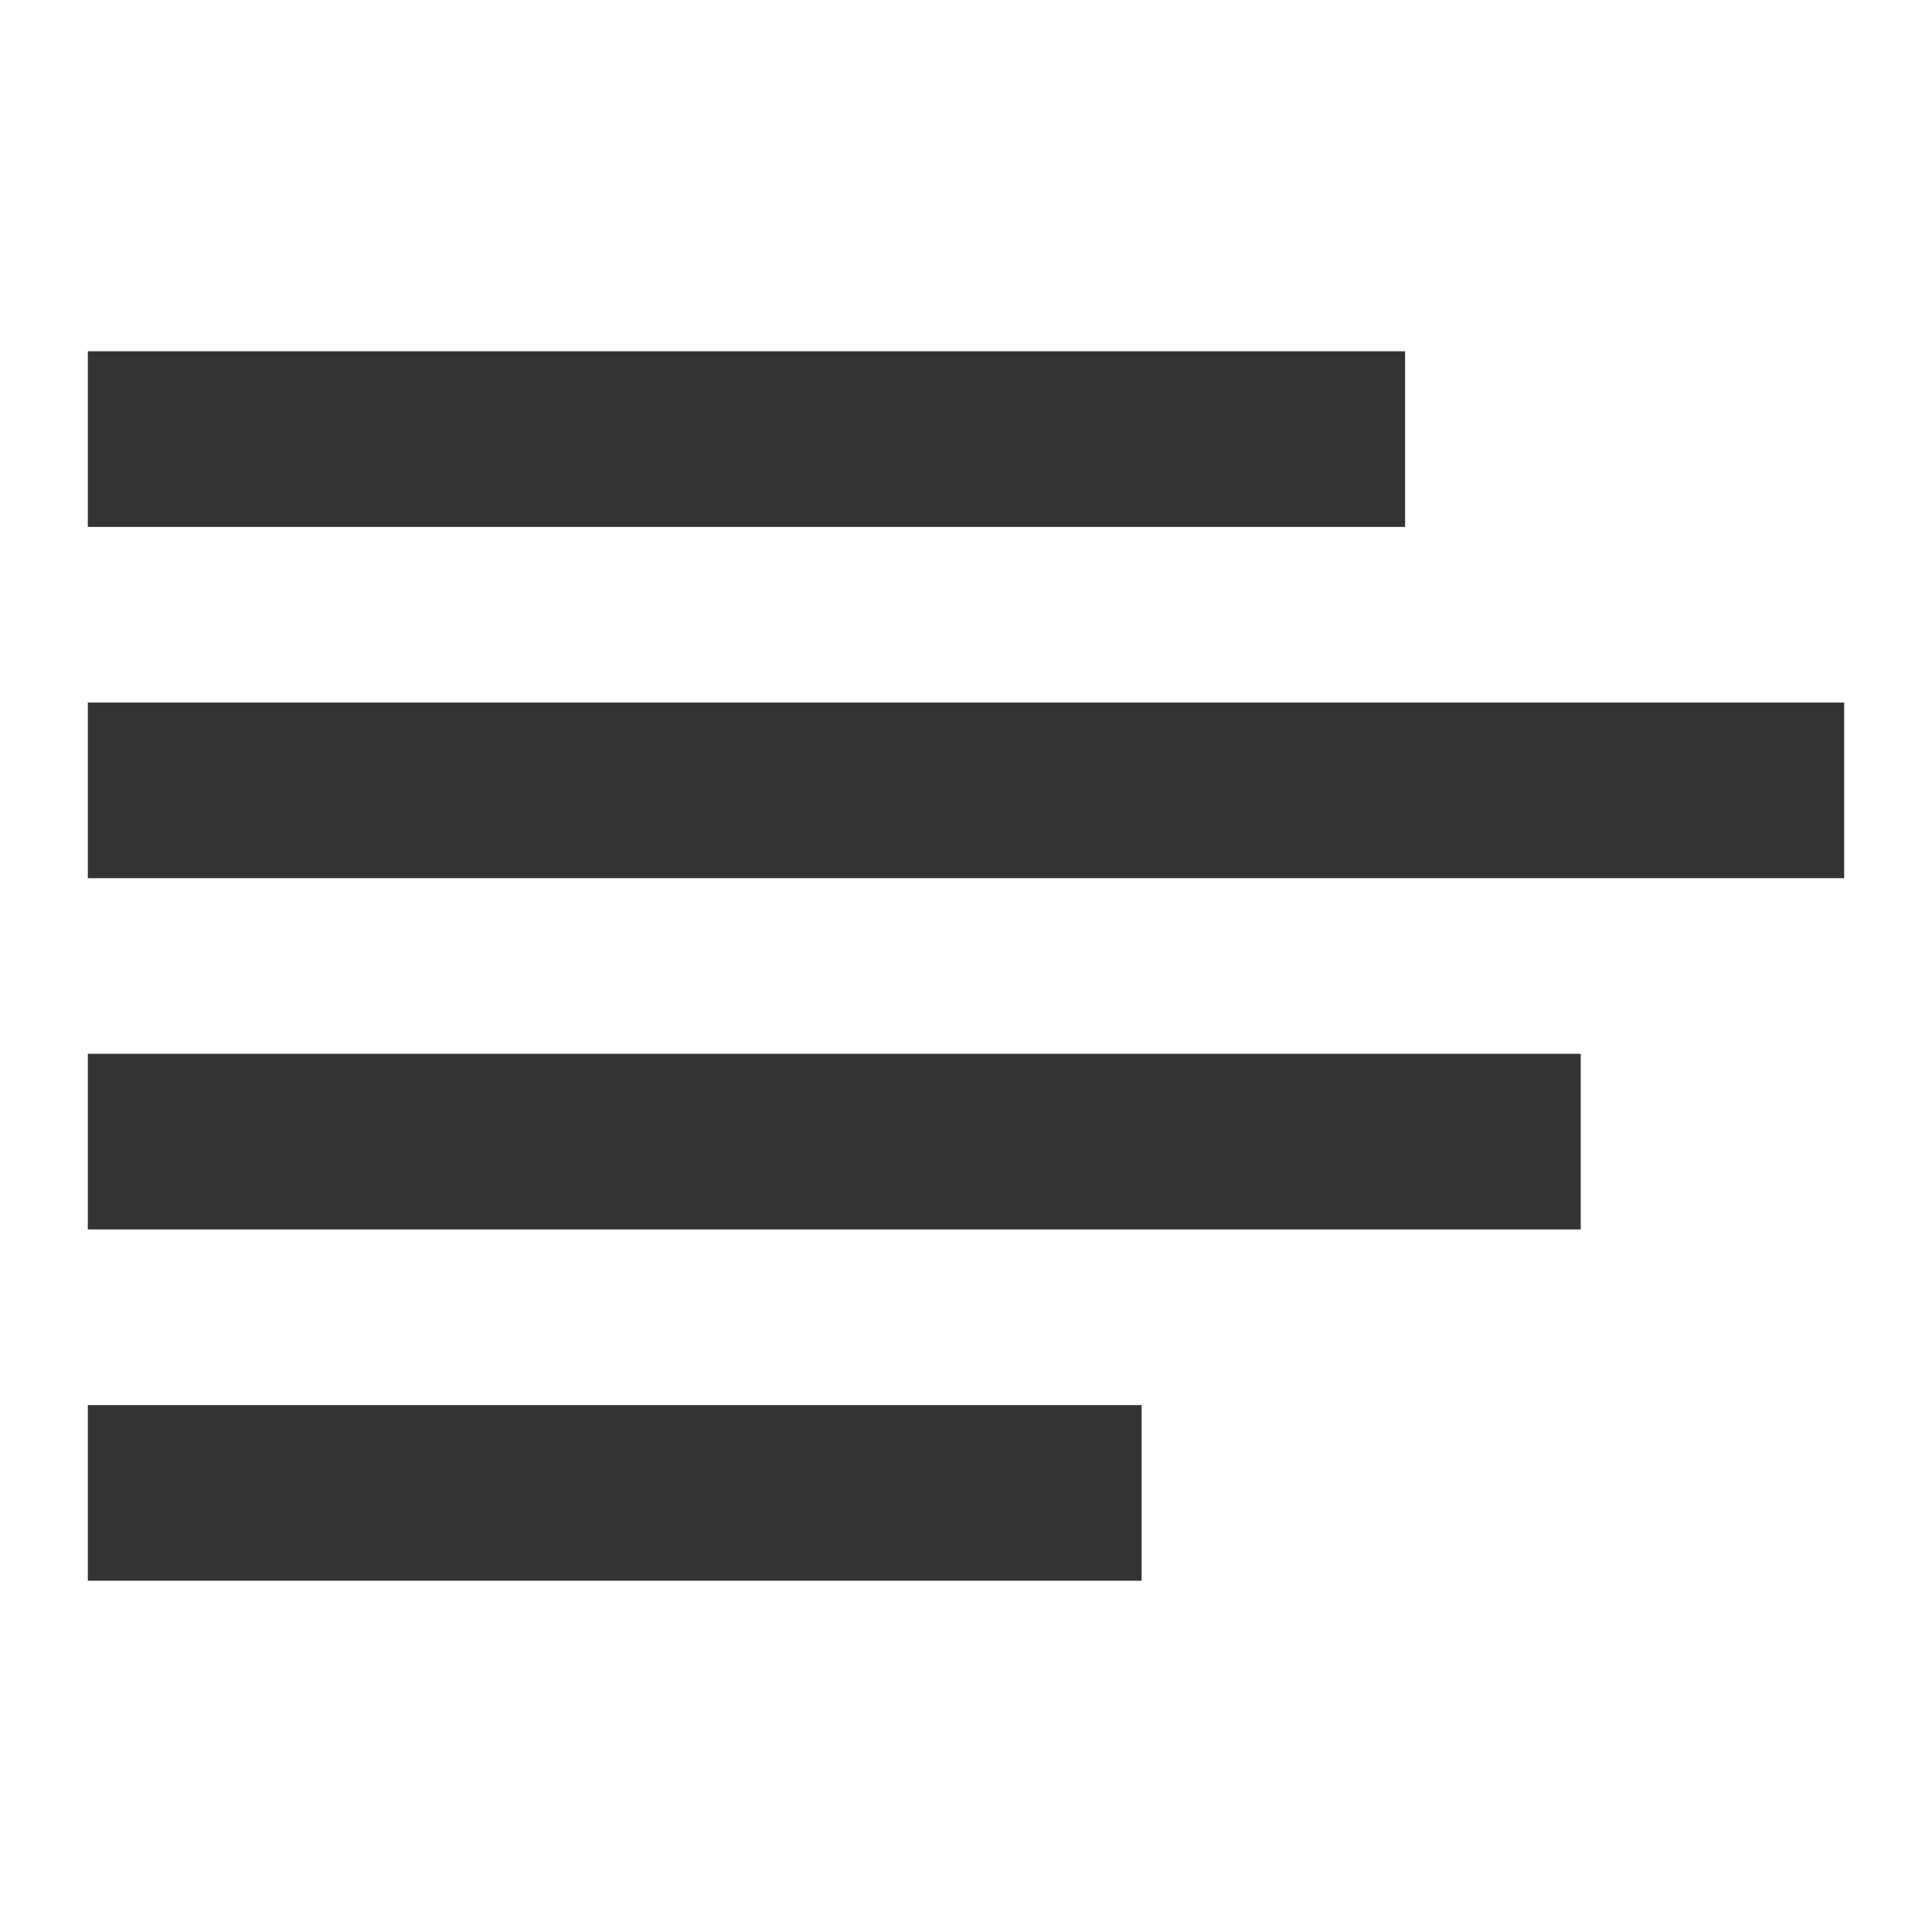
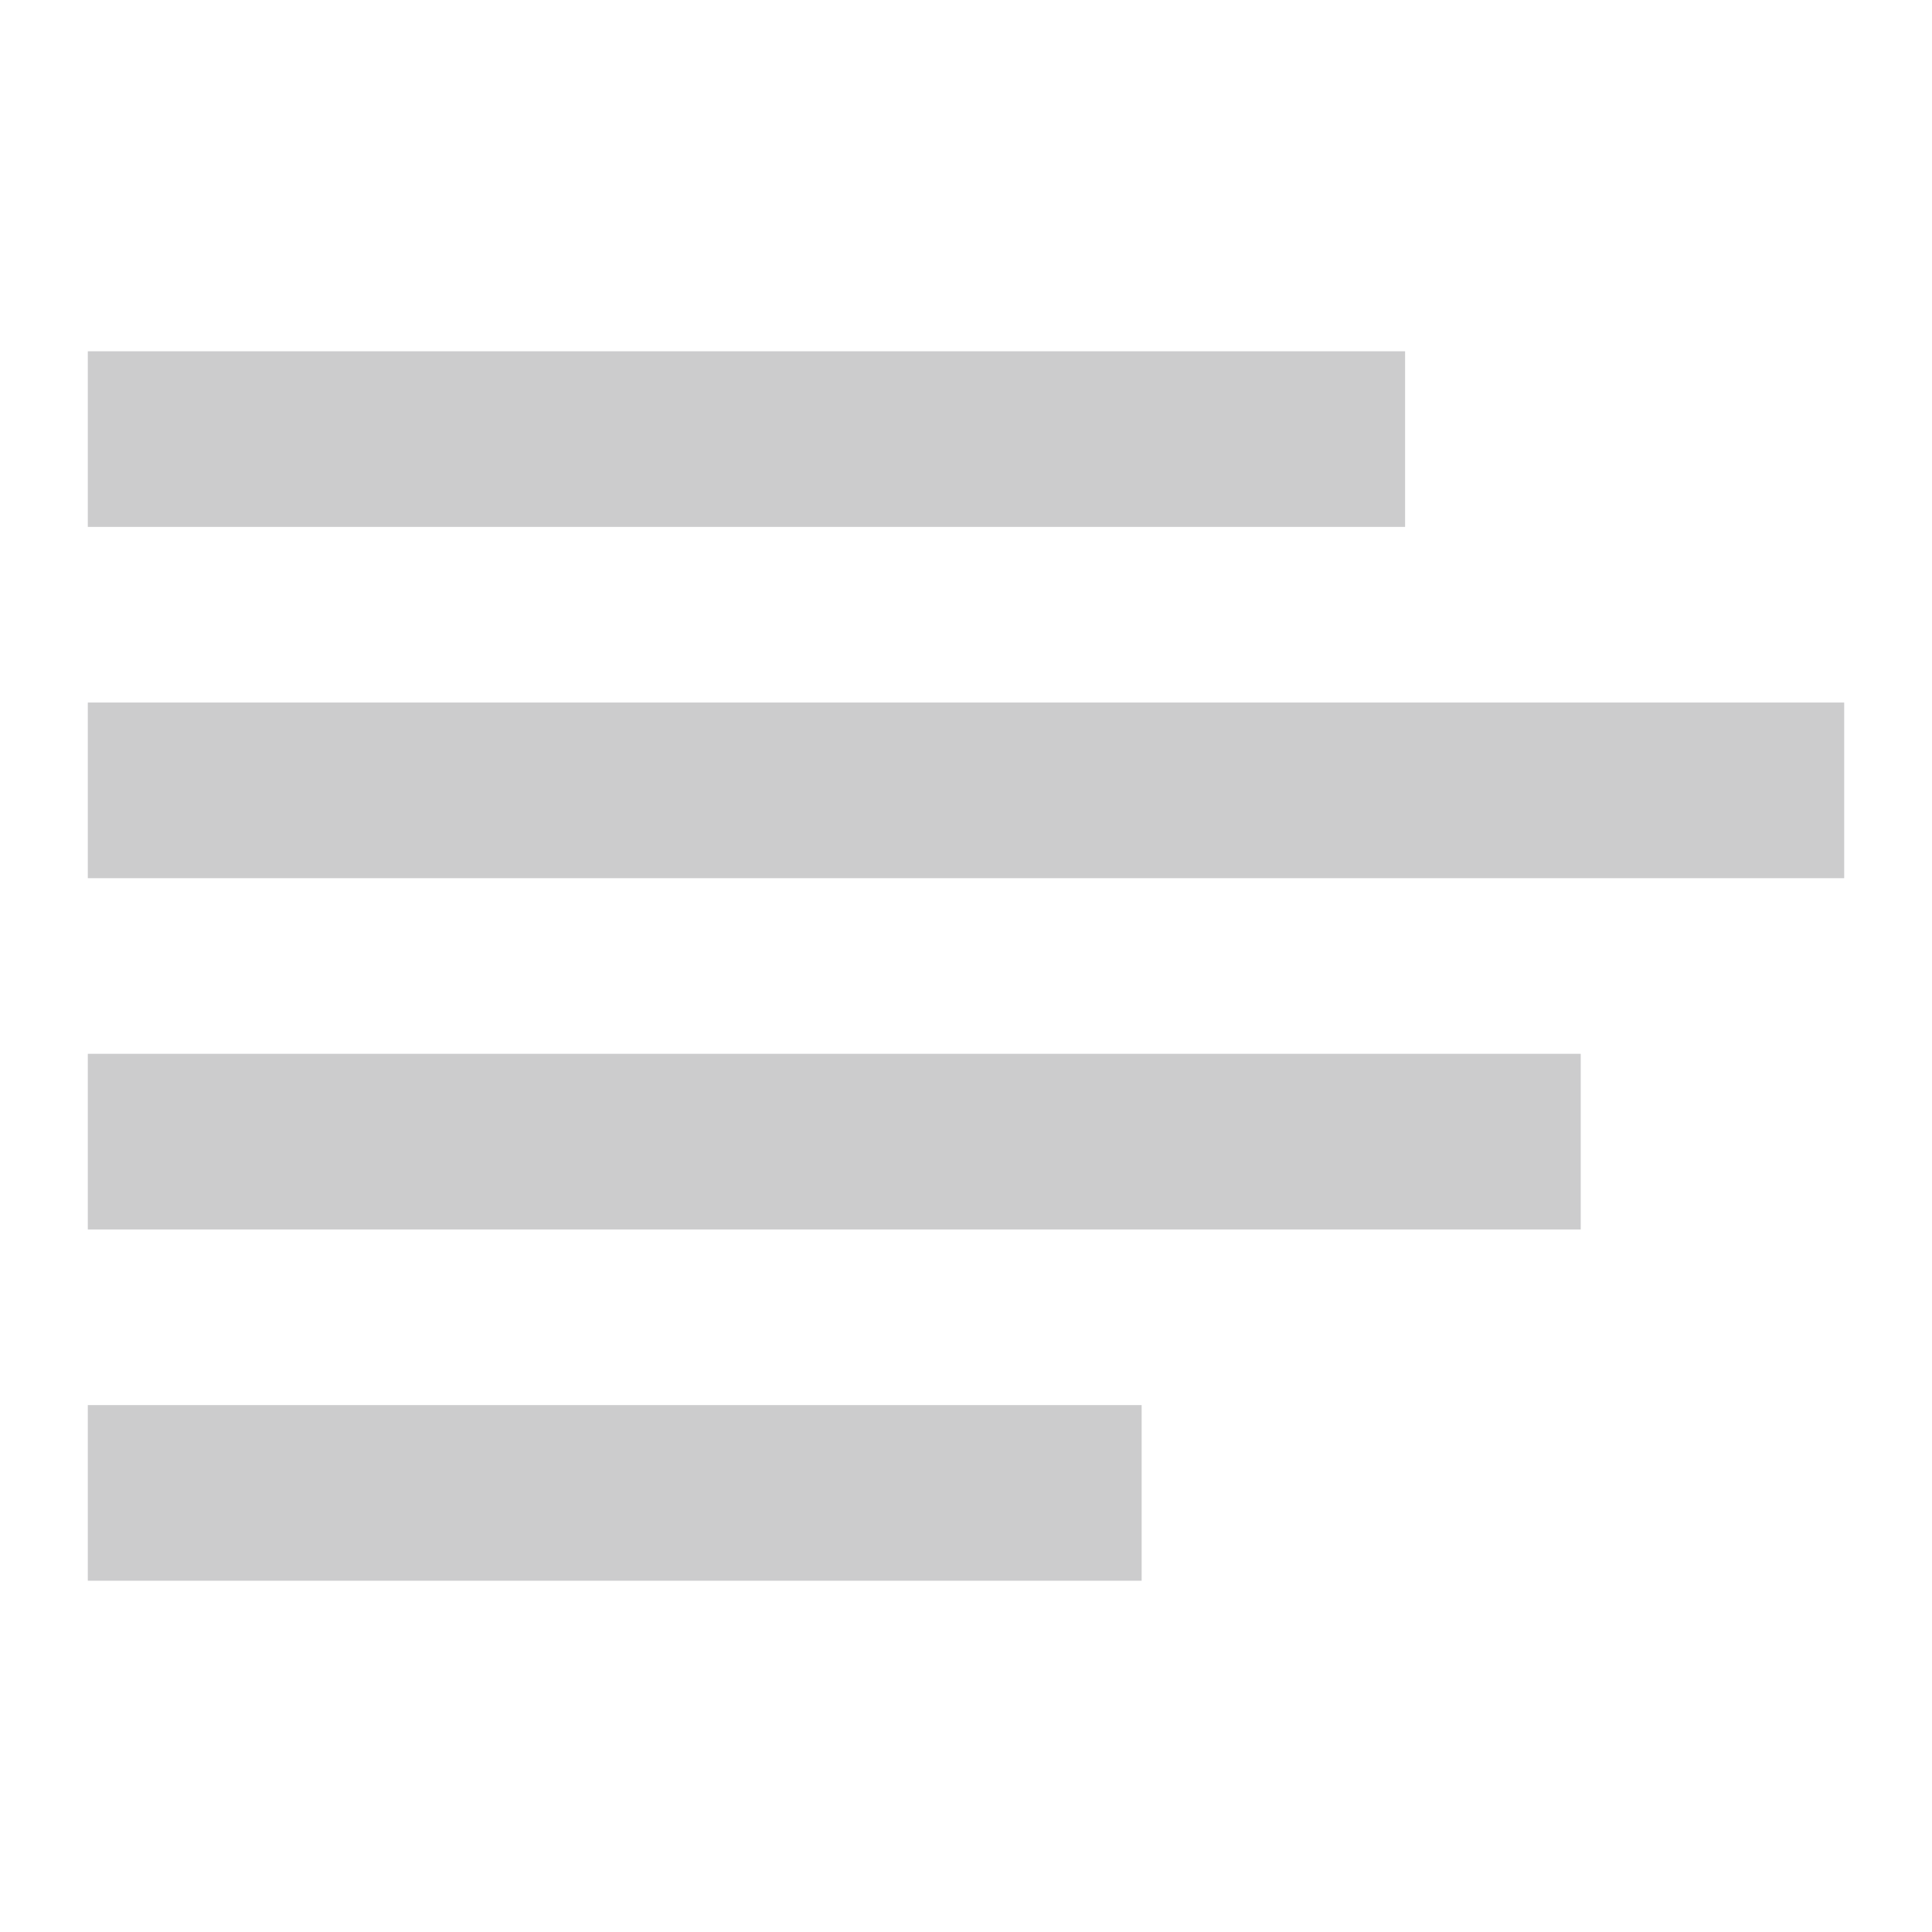
<svg xmlns="http://www.w3.org/2000/svg" version="1.1" width="22" height="22">
-   <rect x="1" y="4" width="15" height="2" style="fill:#333333;fill-opacity:1;stroke:none" />
-   <rect x="1" y="8" width="20" height="2" style="fill:#333333;fill-opacity:1;stroke:none" />
-   <rect x="1" y="12" width="17" height="2" style="fill:#333333;fill-opacity:1;stroke:none" />
-   <rect x="1" y="16" width="12" height="2" style="fill:#333333;fill-opacity:1;stroke:none" />
+   <rect x="1" y="4" width="15" height="2" style="fill:#cccccd;fill-opacity:1;stroke:none" />
+   <rect x="1" y="8" width="20" height="2" style="fill:#cccccd;fill-opacity:1;stroke:none" />
+   <rect x="1" y="12" width="17" height="2" style="fill:#cccccd;fill-opacity:1;stroke:none" />
+   <rect x="1" y="16" width="12" height="2" style="fill:#cccccd;fill-opacity:1;stroke:none" />
</svg>
